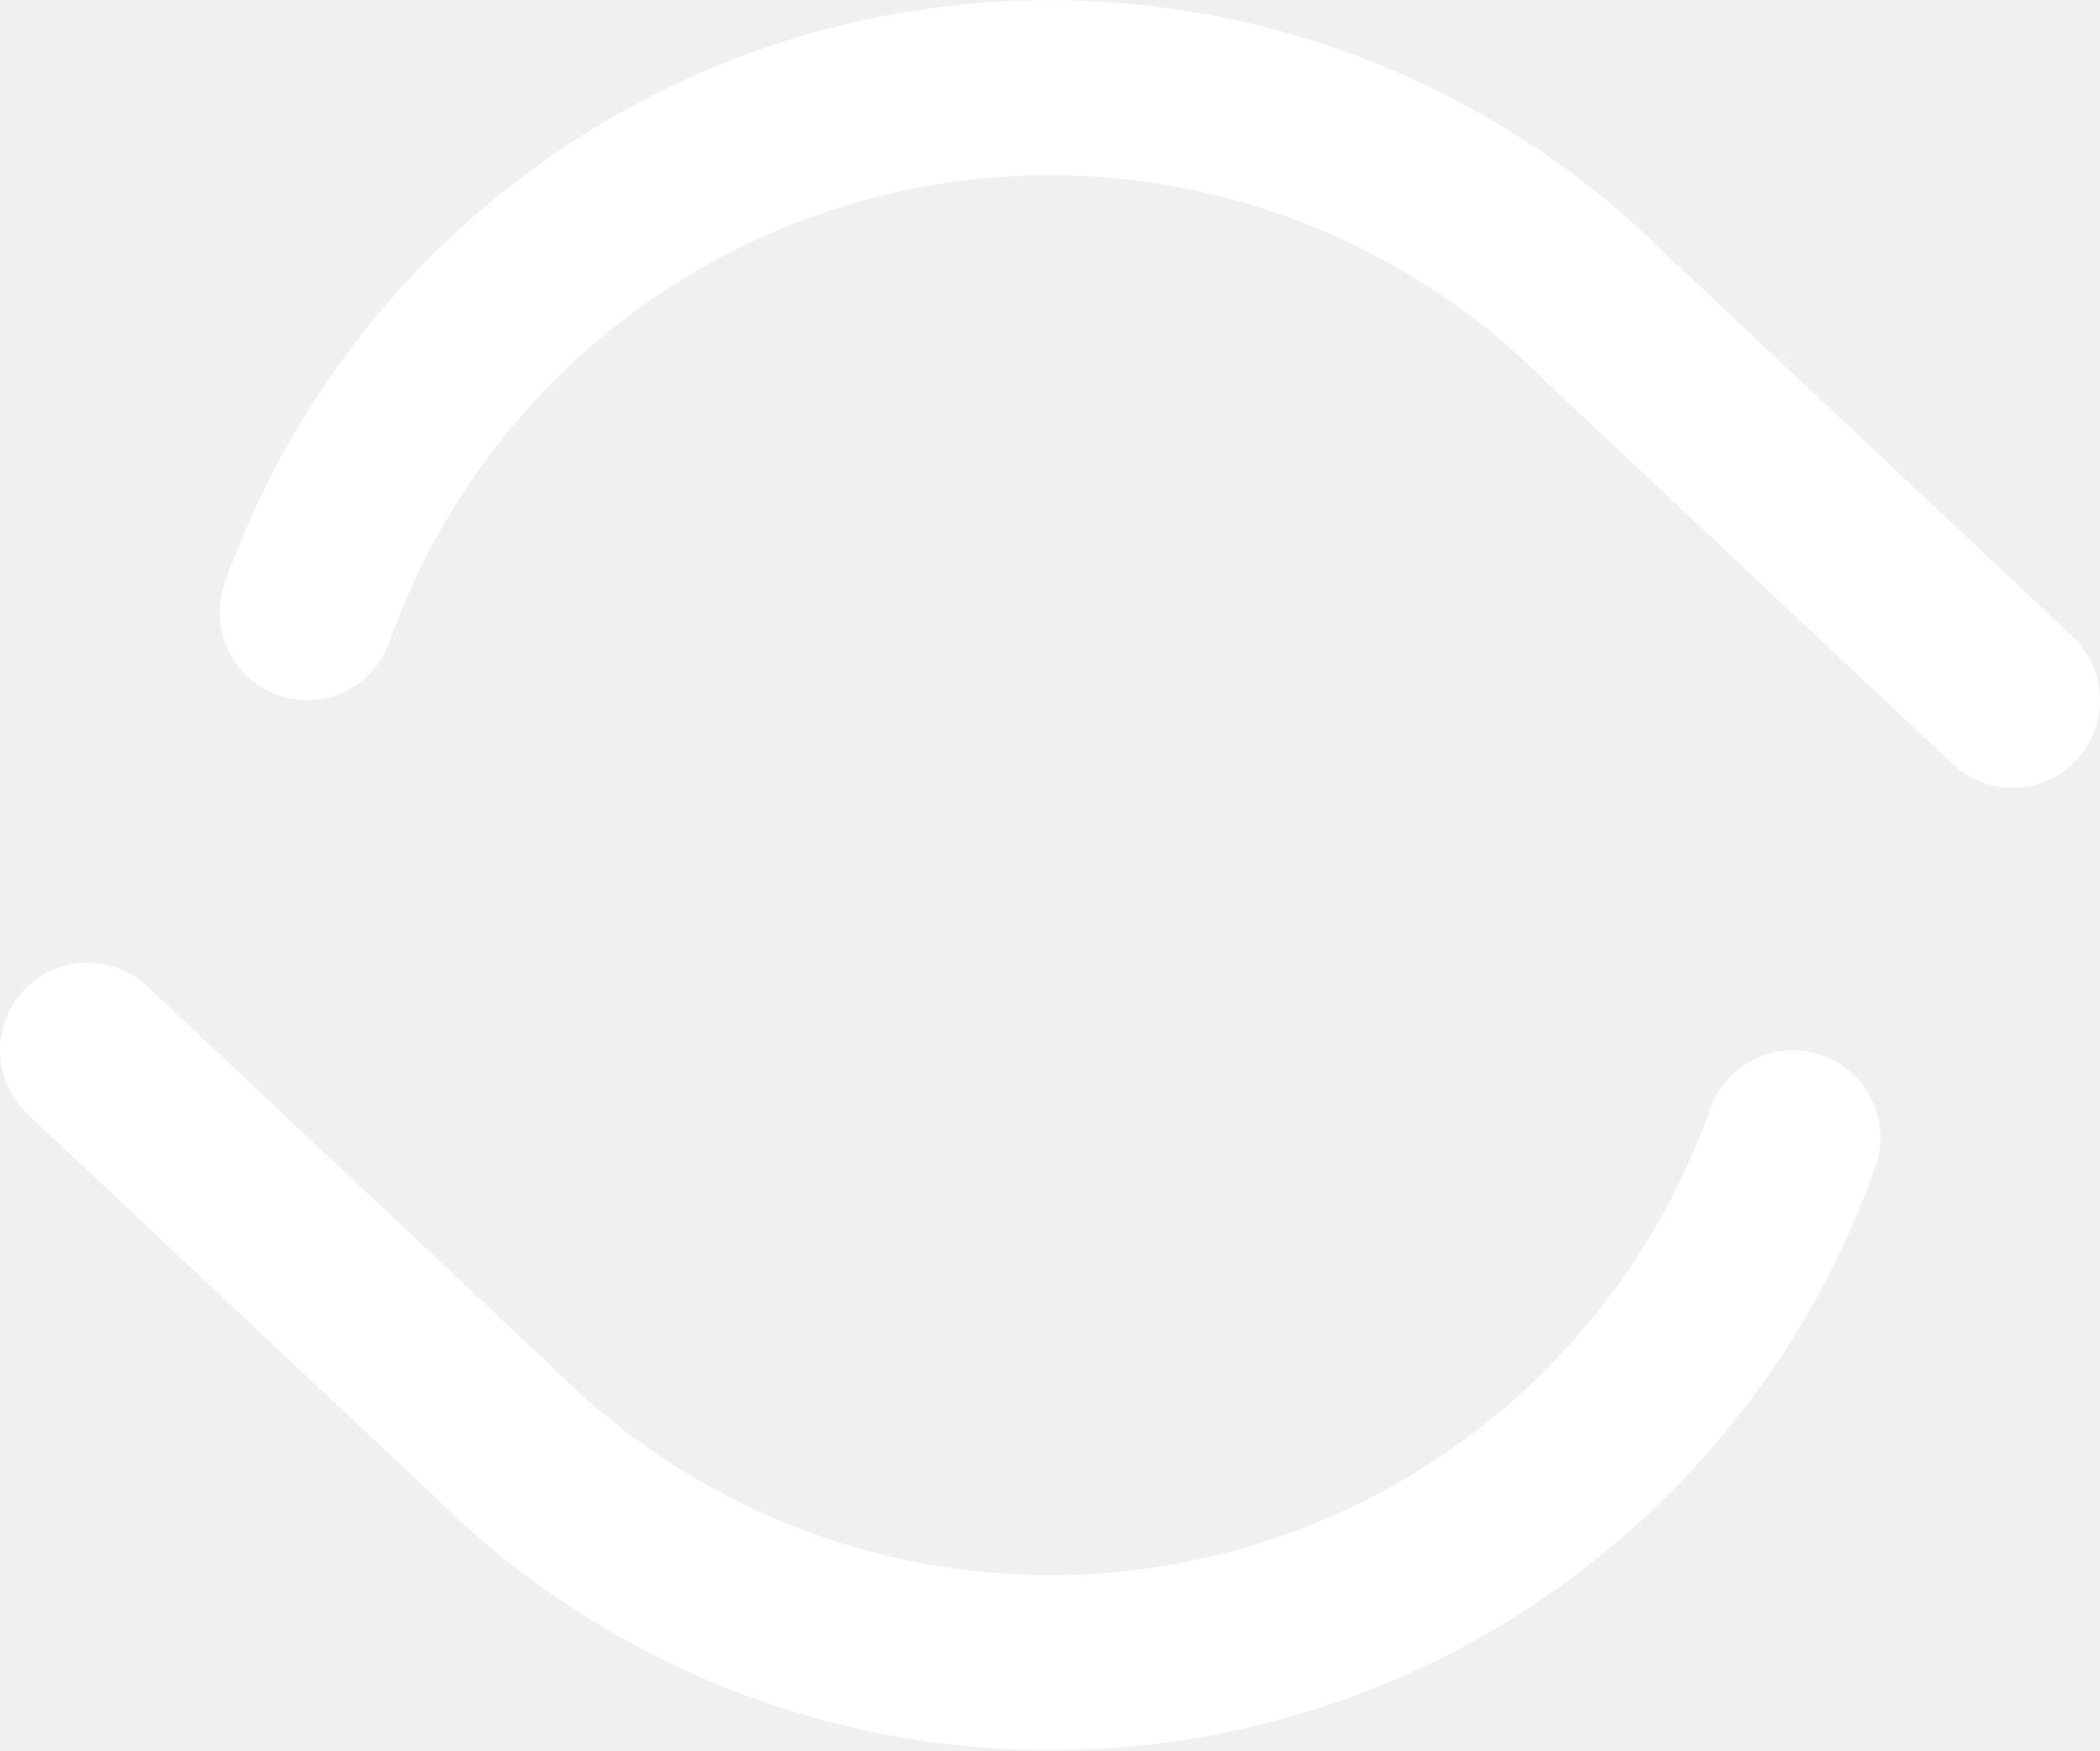
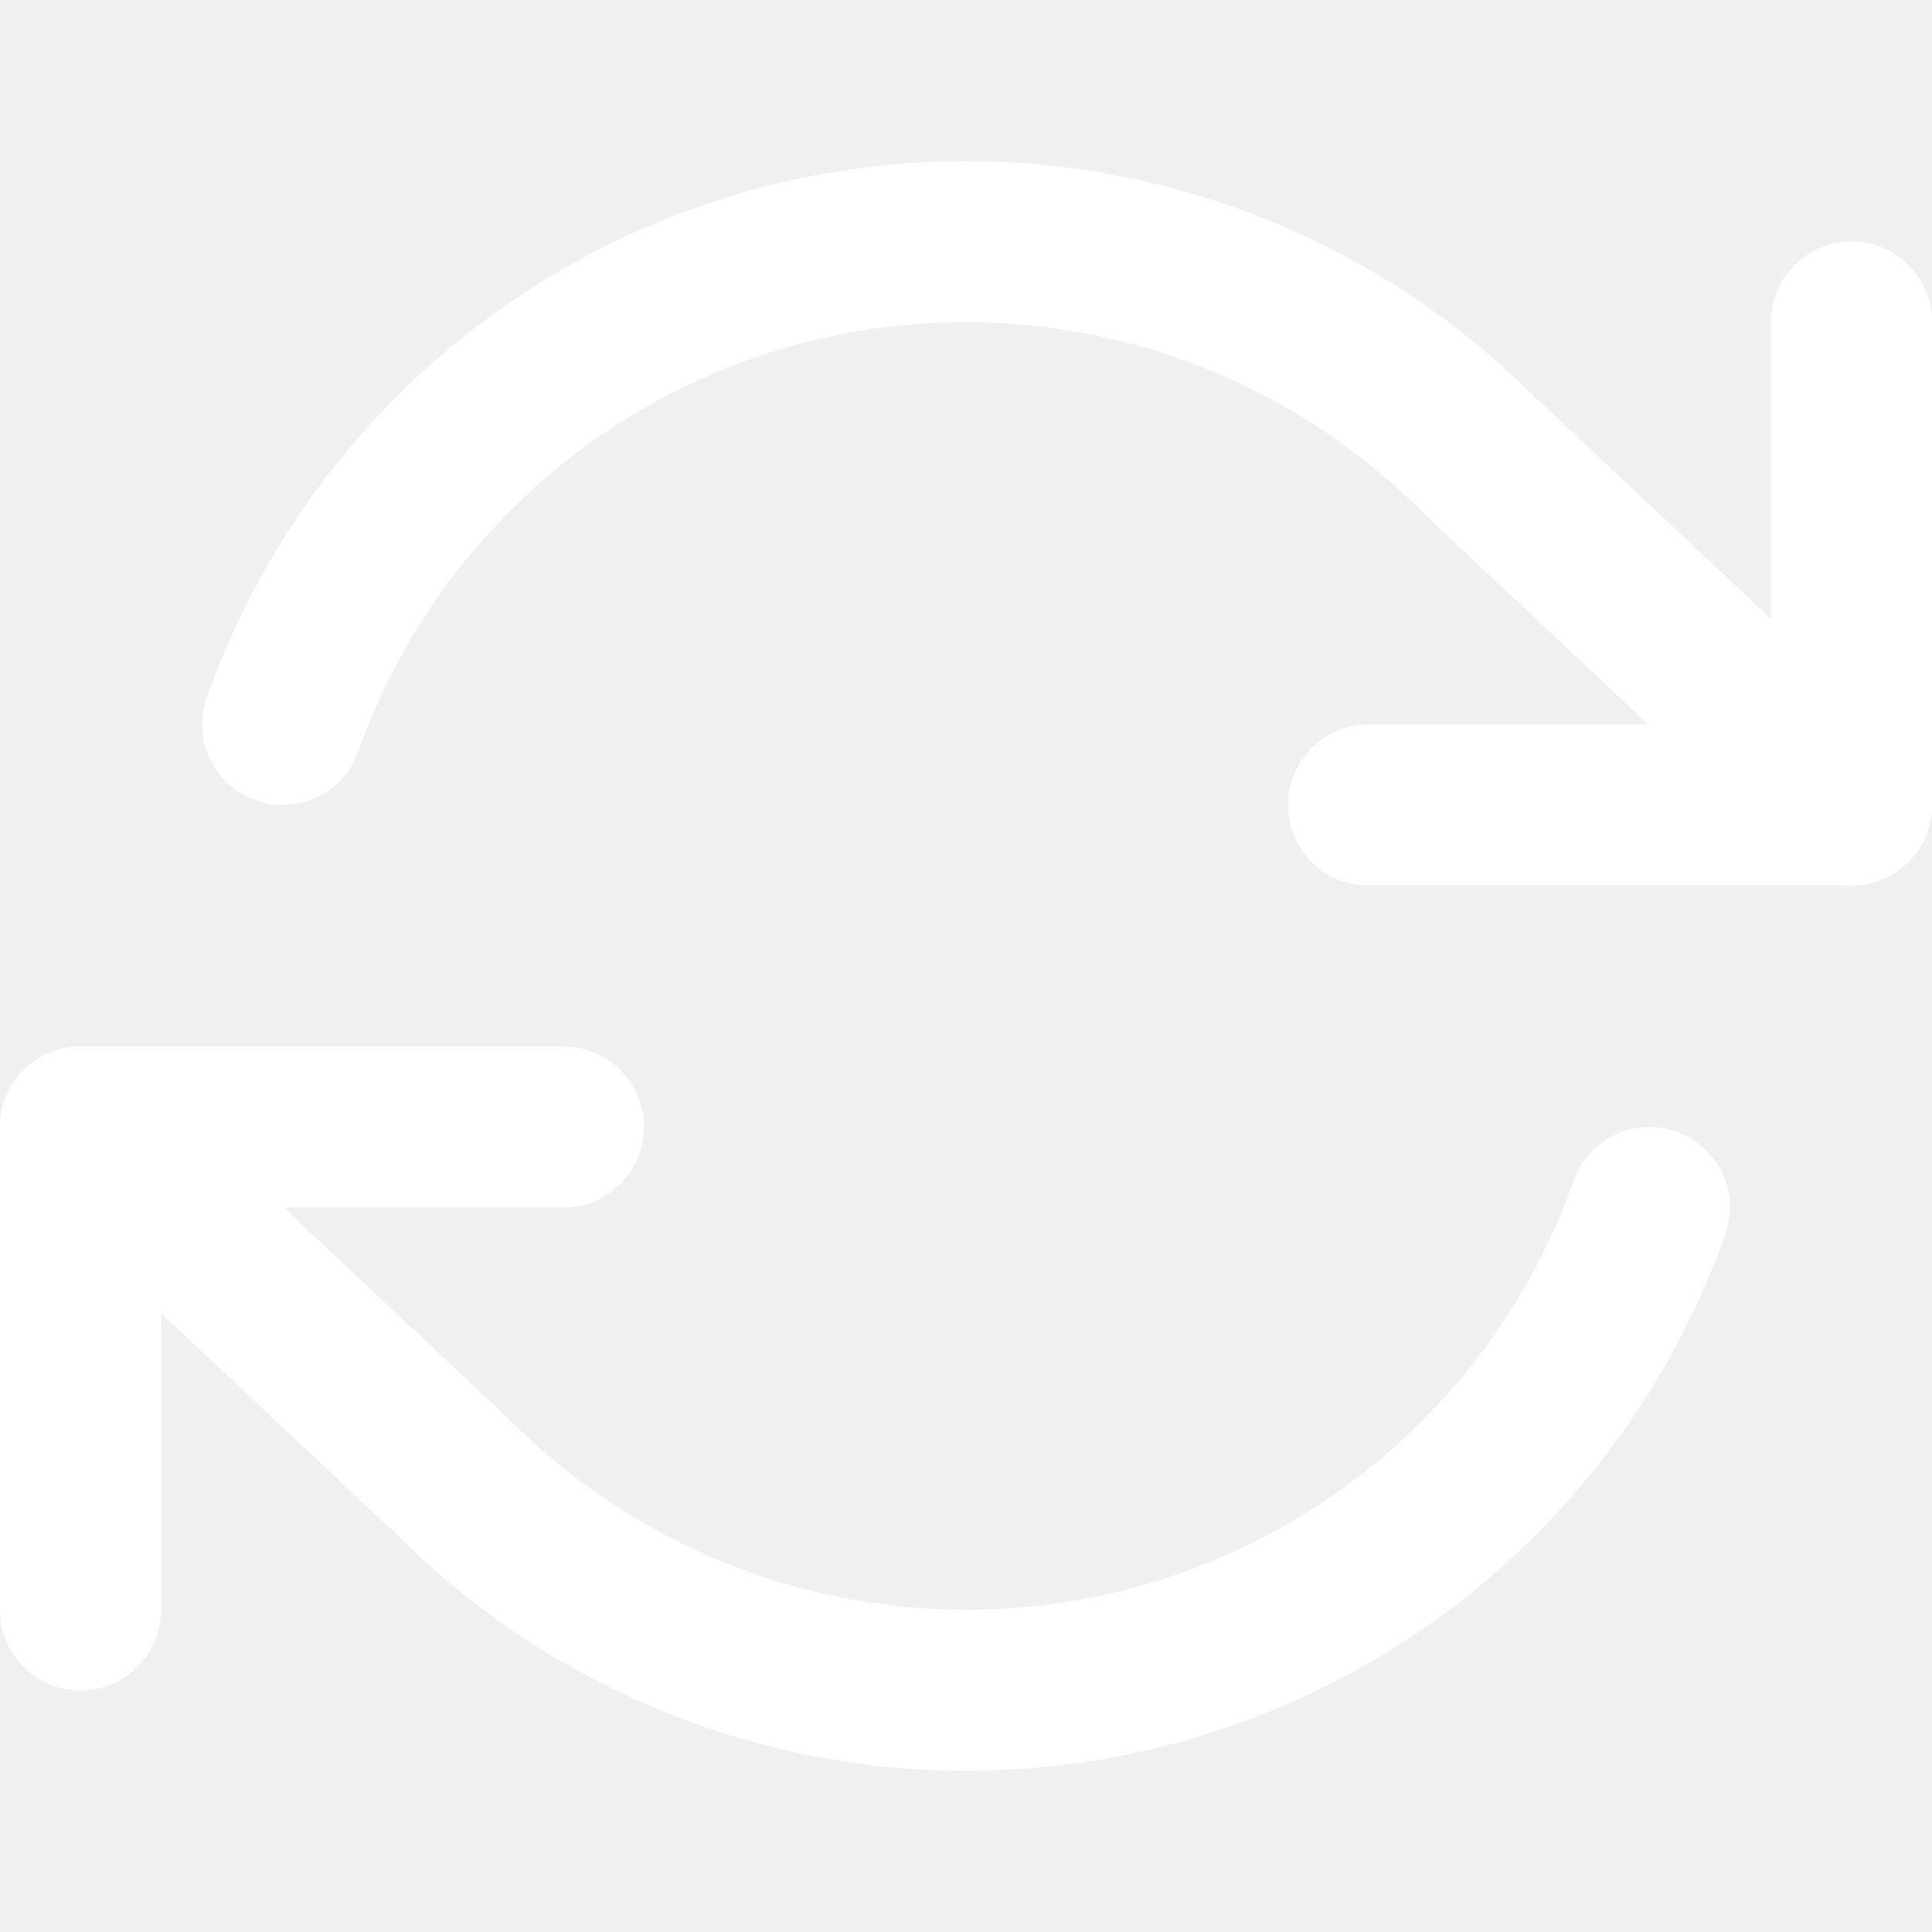
- <svg xmlns="http://www.w3.org/2000/svg" width="24" height="20" viewBox="0 0 24 20" fill="none">
-   <path d="M3.51 7C4.017 5.566 4.879 4.285 6.015 3.275C7.152 2.265 8.525 1.559 10.008 1.224C11.491 0.888 13.035 0.934 14.495 1.356C15.956 1.779 17.285 2.564 18.36 3.64L23 8M1 12L5.64 16.36C6.715 17.435 8.044 18.22 9.505 18.643C10.965 19.065 12.509 19.111 13.992 18.775C15.475 18.44 16.848 17.734 17.985 16.724C19.121 15.714 19.983 14.433 20.49 13" stroke="white" stroke-width="2" stroke-linecap="round" stroke-linejoin="round" />
+ <svg xmlns="http://www.w3.org/2000/svg" width="24" height="24" viewBox="0 0 24 24" fill="none">
+   <path d="M23 4V10H17" stroke="white" stroke-width="2" stroke-linecap="round" stroke-linejoin="round" />
+   <path d="M1 20V14H7" stroke="white" stroke-width="2" stroke-linecap="round" stroke-linejoin="round" />
+   <path d="M3.51 9C4.017 7.566 4.879 6.285 6.015 5.275C7.152 4.265 8.525 3.559 10.008 3.224C11.491 2.888 13.035 2.934 14.495 3.356C15.956 3.779 17.285 4.564 18.36 5.64L23 10M1 14L5.64 18.36C6.715 19.435 8.044 20.22 9.505 20.643C10.965 21.065 12.509 21.111 13.992 20.775C15.475 20.44 16.848 19.734 17.985 18.724C19.121 17.714 19.983 16.433 20.49 15" stroke="white" stroke-width="2" stroke-linecap="round" stroke-linejoin="round" />
</svg>
